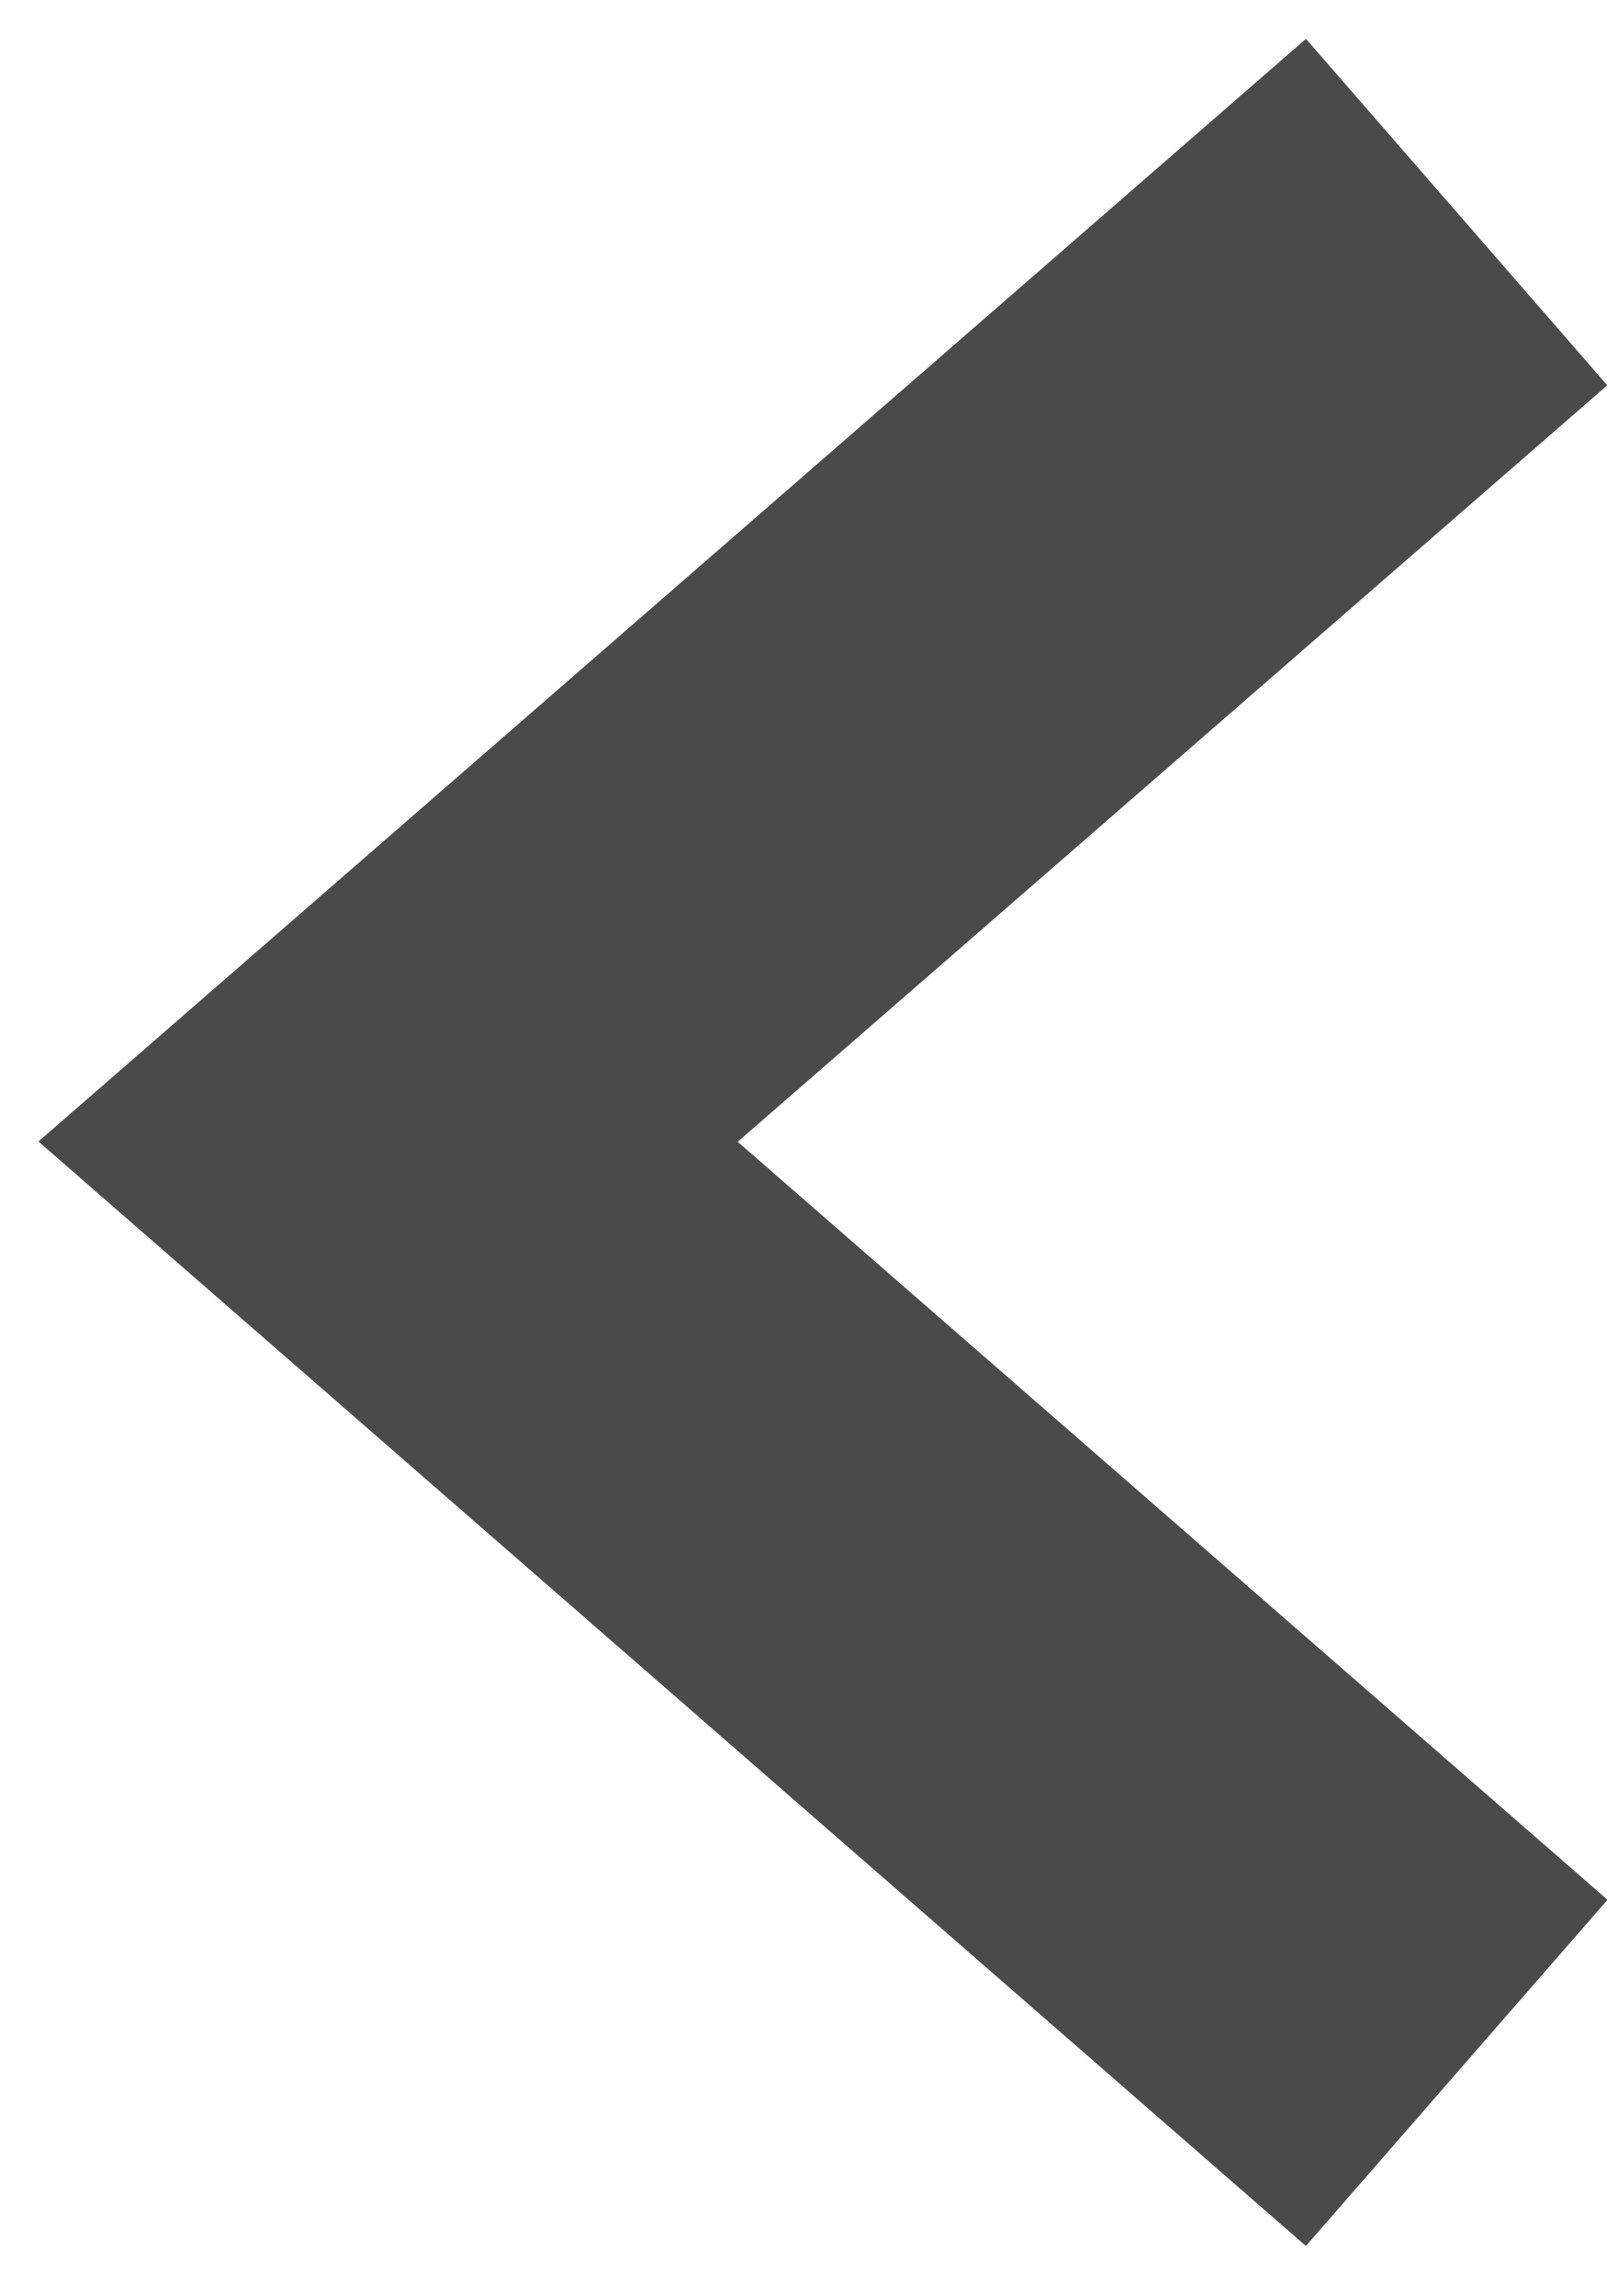
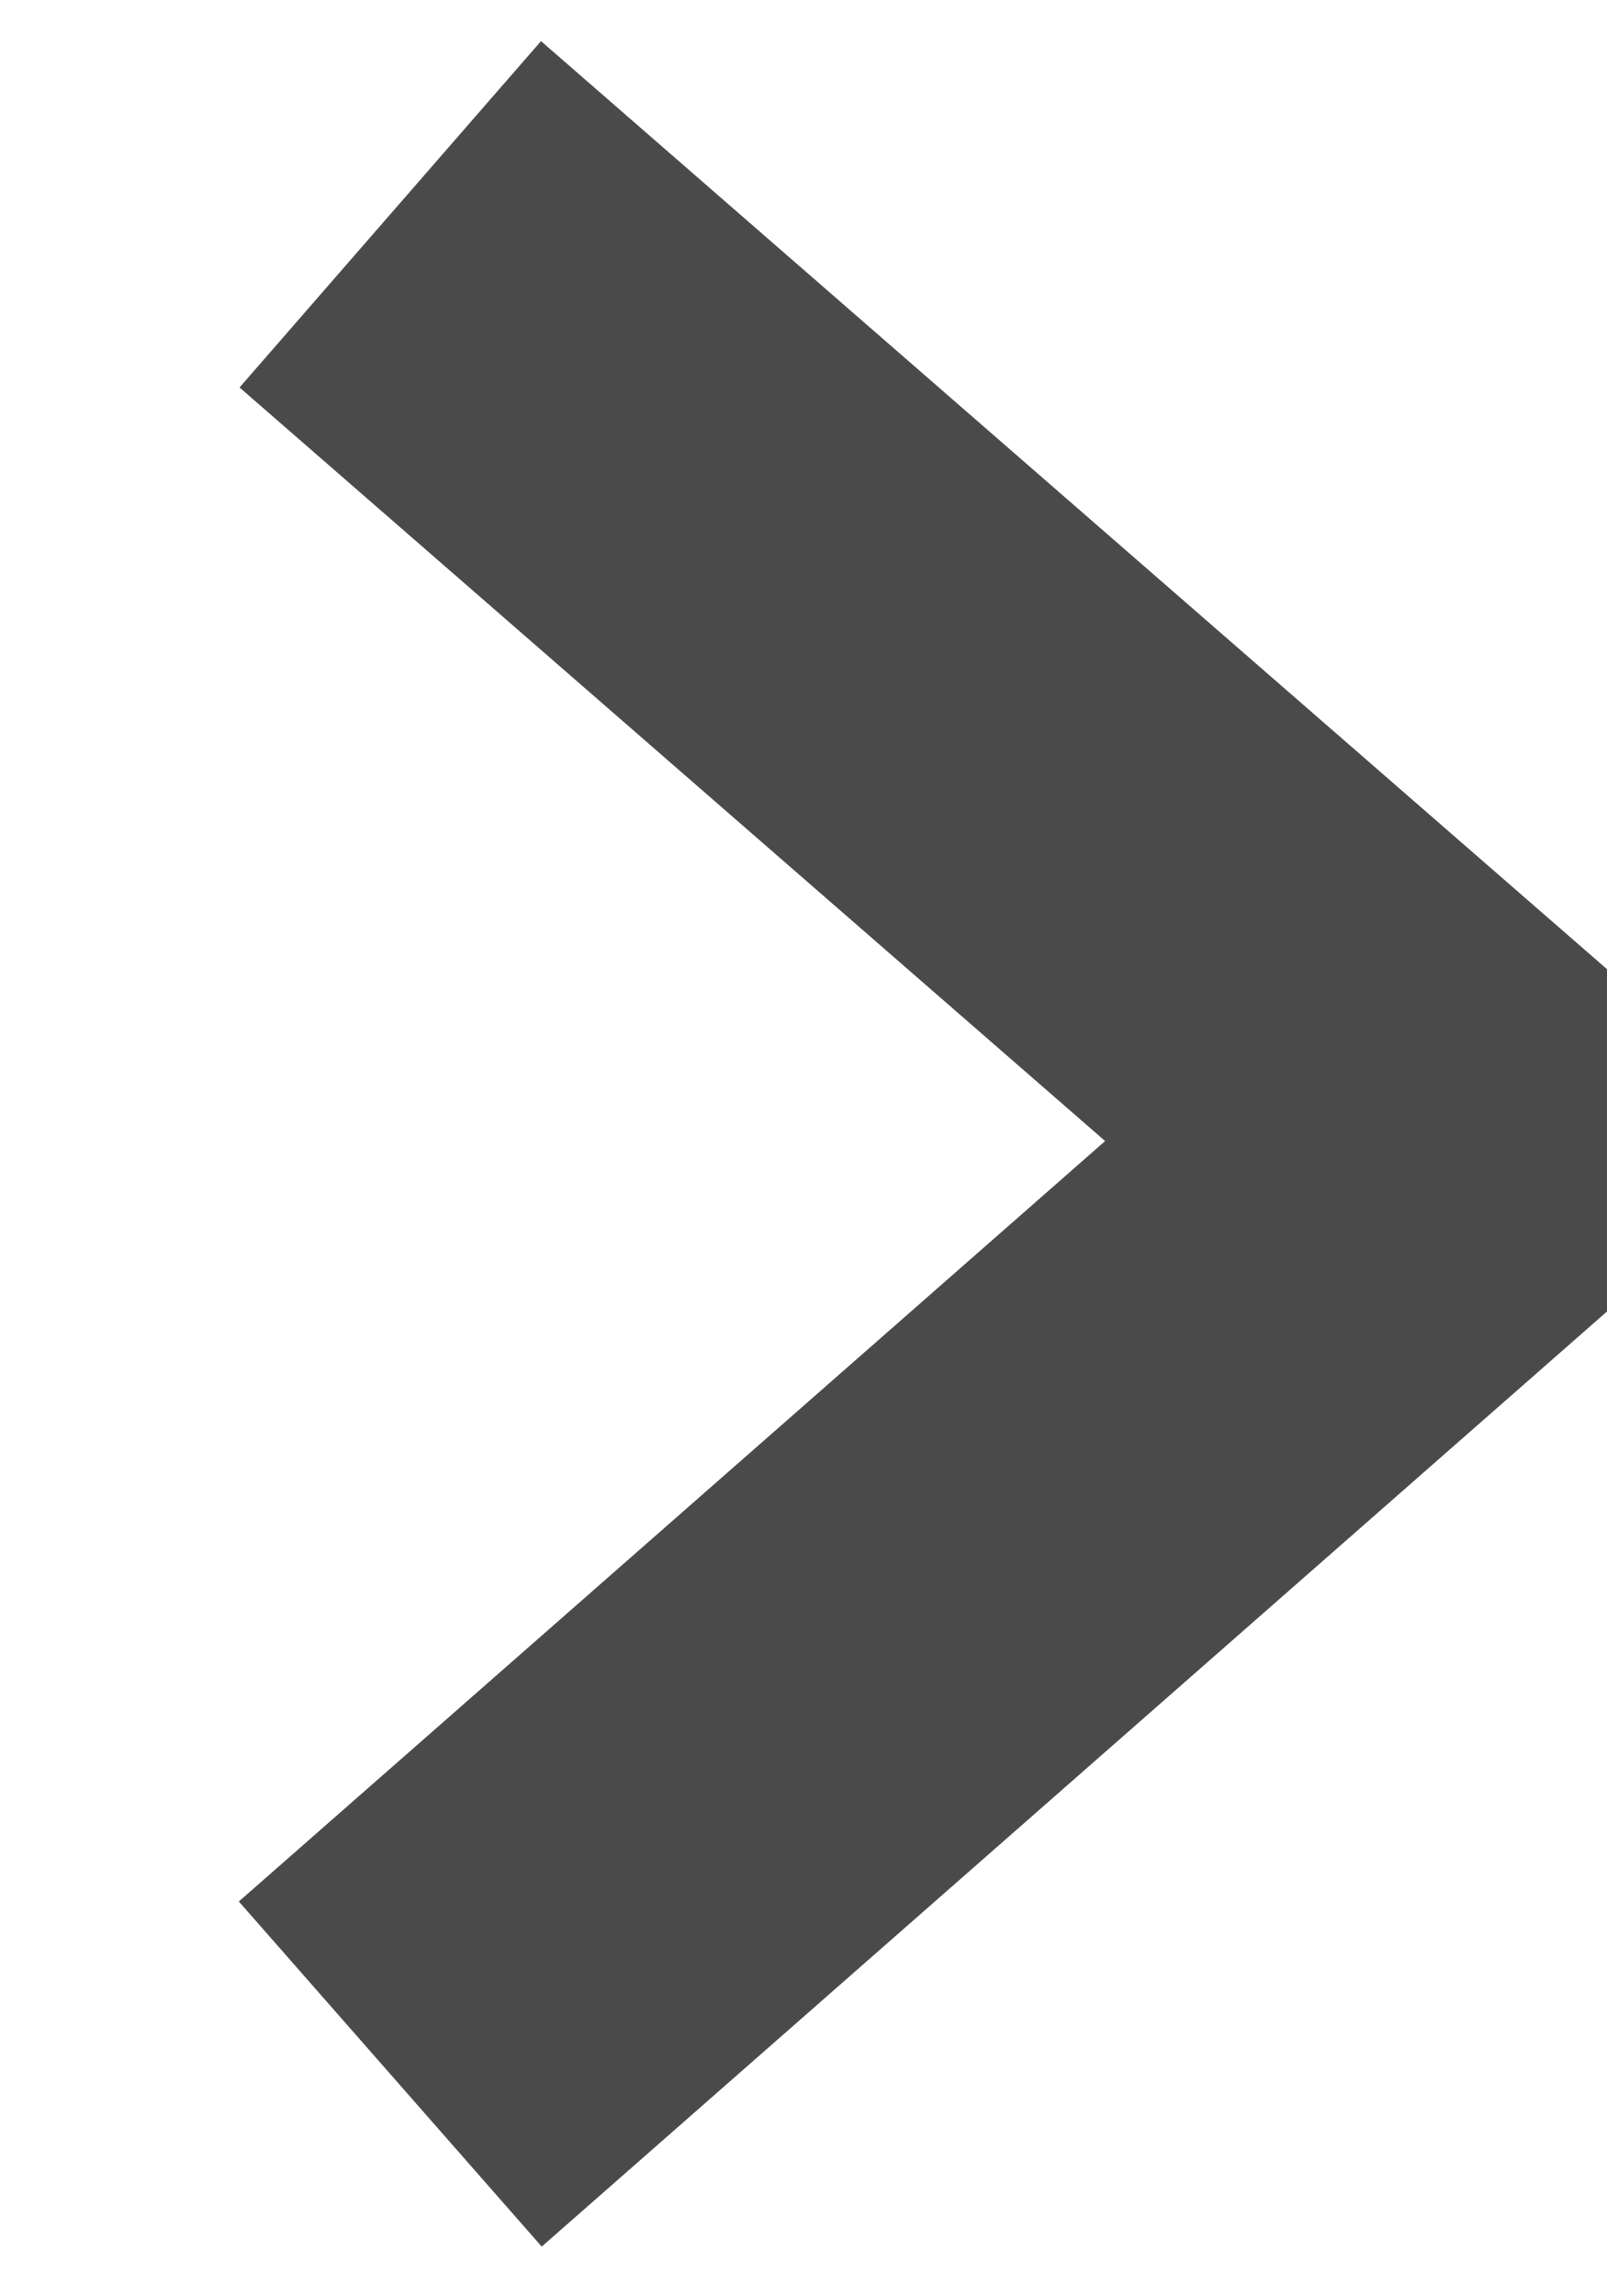
- <svg xmlns="http://www.w3.org/2000/svg" width="21px" height="30px" viewBox="0 0 21 30" version="1.1">
-   <defs />
-   <g id="Page-1" stroke="none" stroke-width="1" fill="none" fill-rule="evenodd">
-     <g id="Group" transform="translate(5, 2)" stroke="#4A4A4A" stroke-width="6">
-       <path d="M14.035,0.771 L0.071,12.917 L14.036,25.085" id="Path-1" />
+ <svg xmlns="http://www.w3.org/2000/svg" version="1.1" id="Layer_1" x="0px" y="0px" viewBox="1 -5 21 30" style="enable-background:new 1 -5 21 30;" xml:space="preserve">
+   <style type="text/css">
+ 	.st0{fill:none;stroke:#4A4A4A;stroke-width:6;}
+ </style>
+   <g id="Page-1">
+     <g id="Group" transform="translate(5, 2)">
+       <path id="Path-1" class="st0" d="M1.1,20.1L15,7.9L1.1-4.2" />
    </g>
  </g>
</svg>
